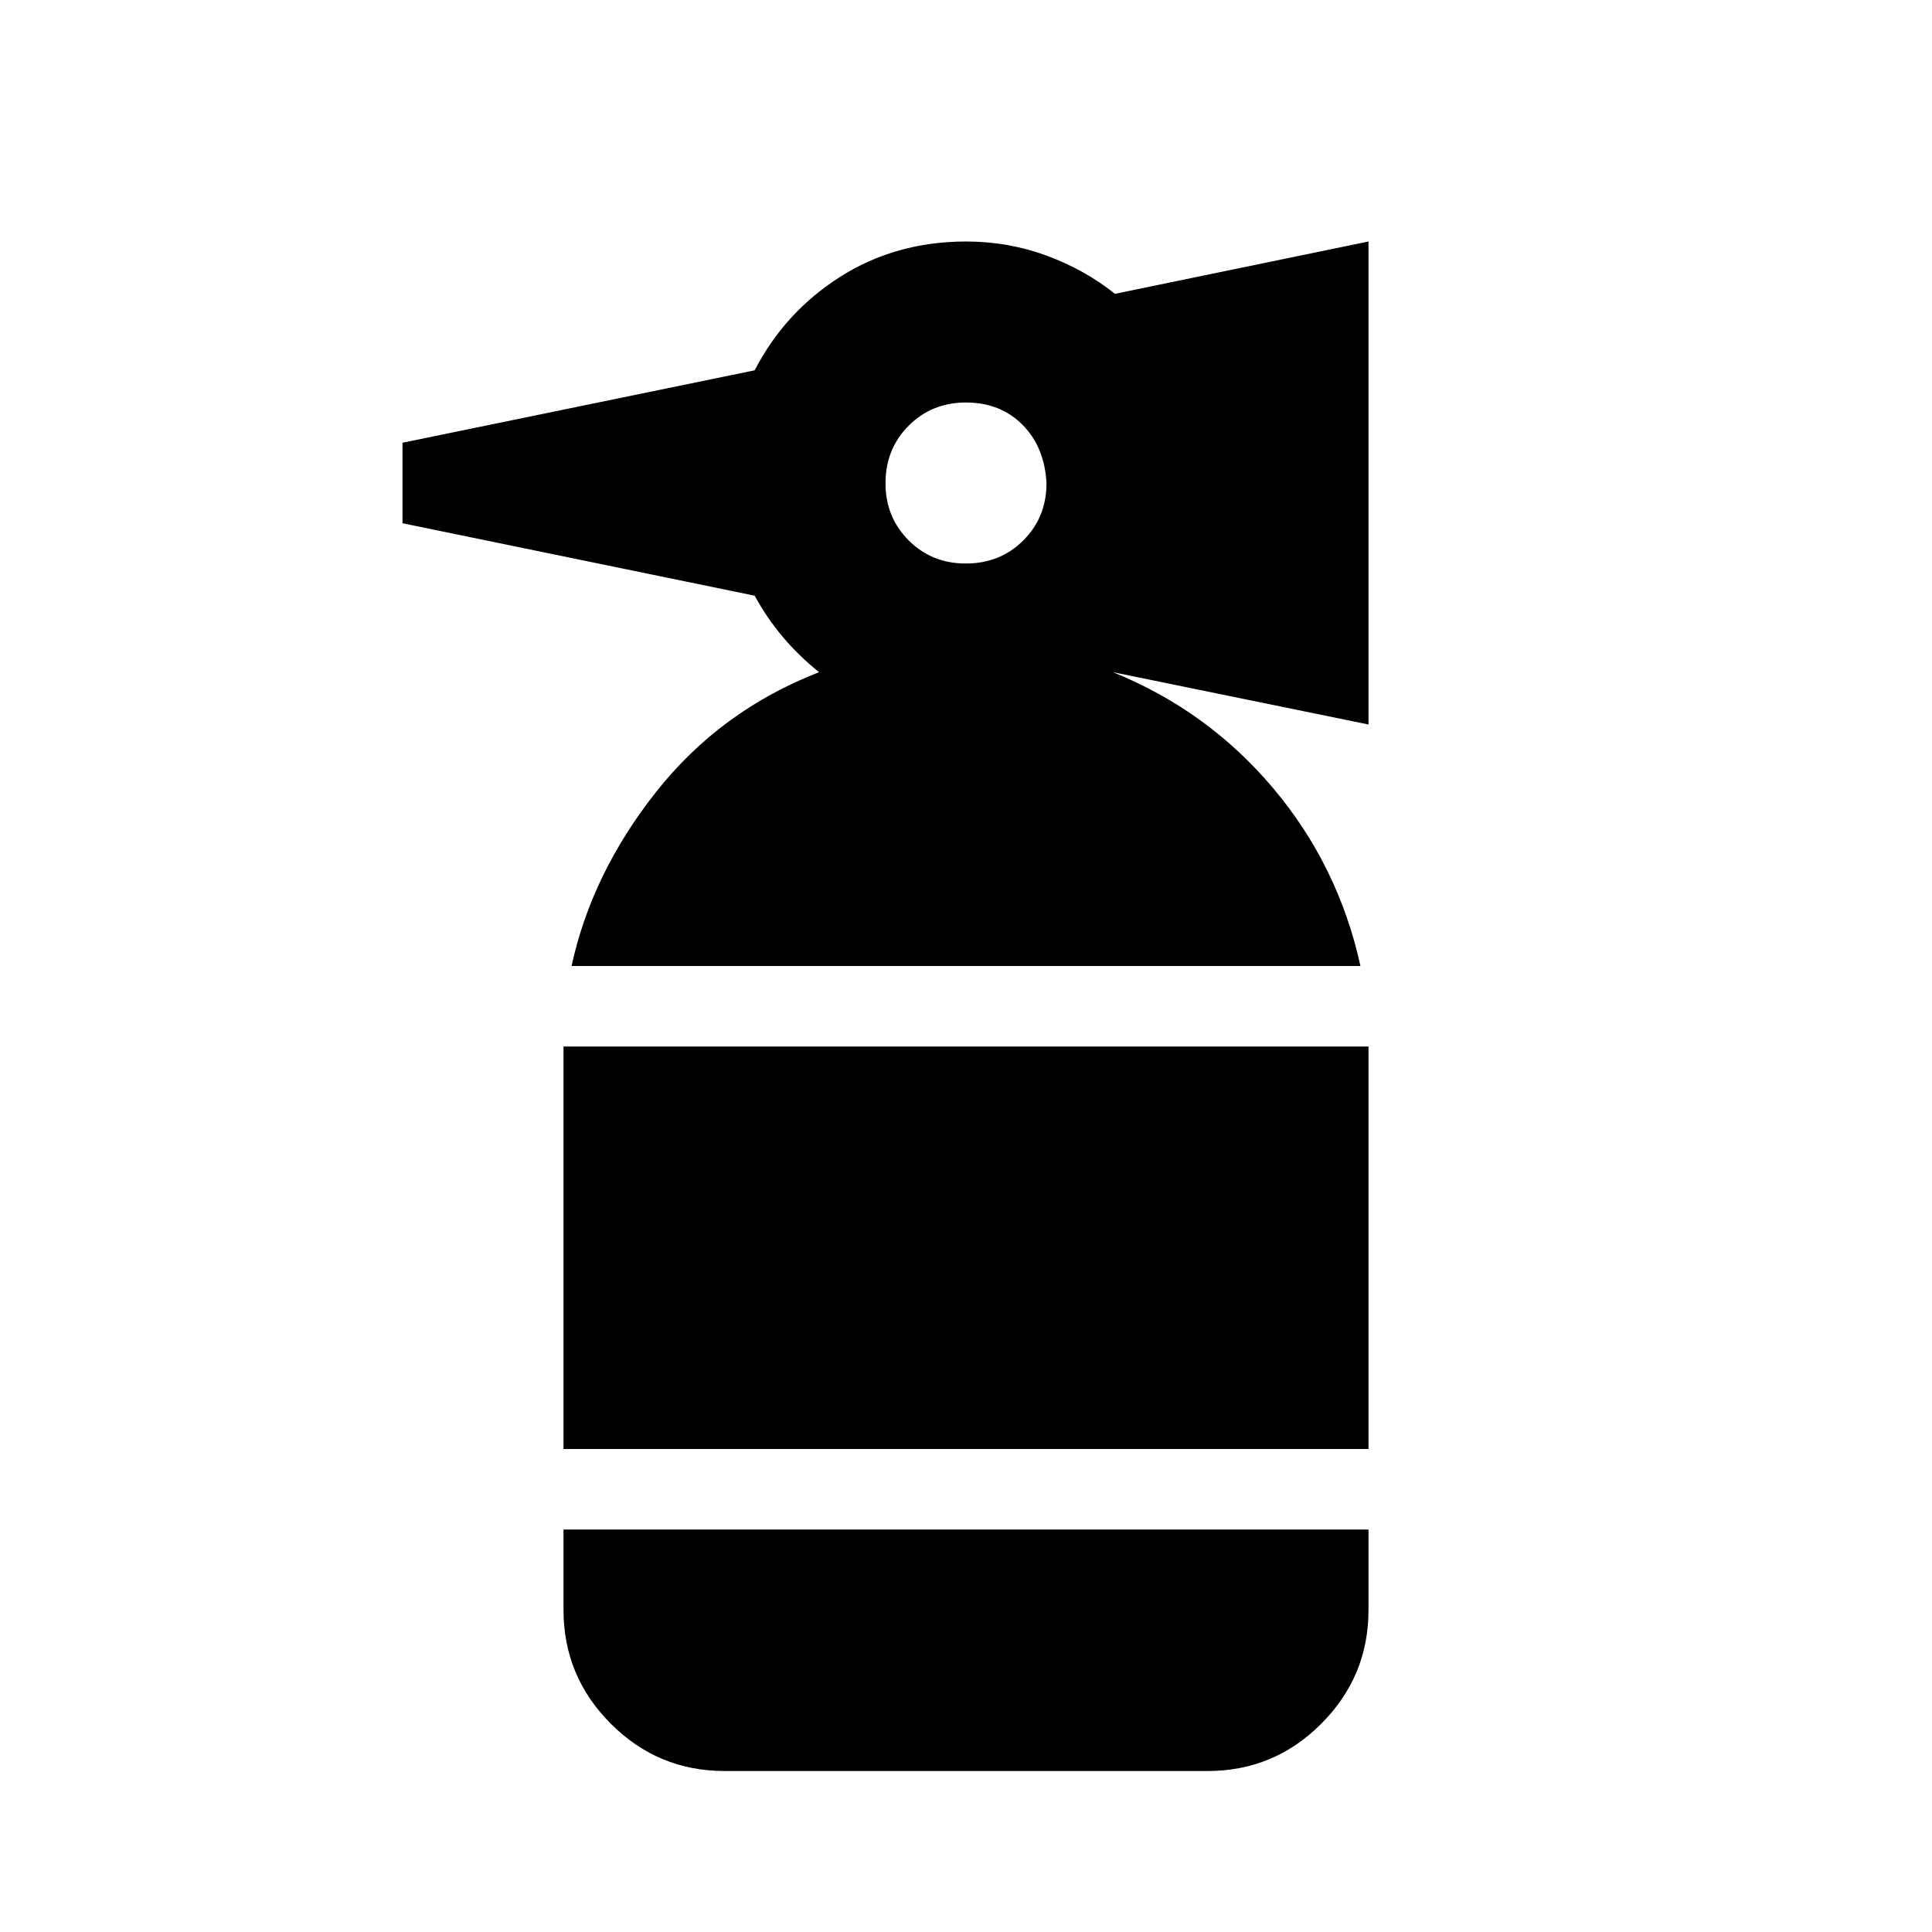
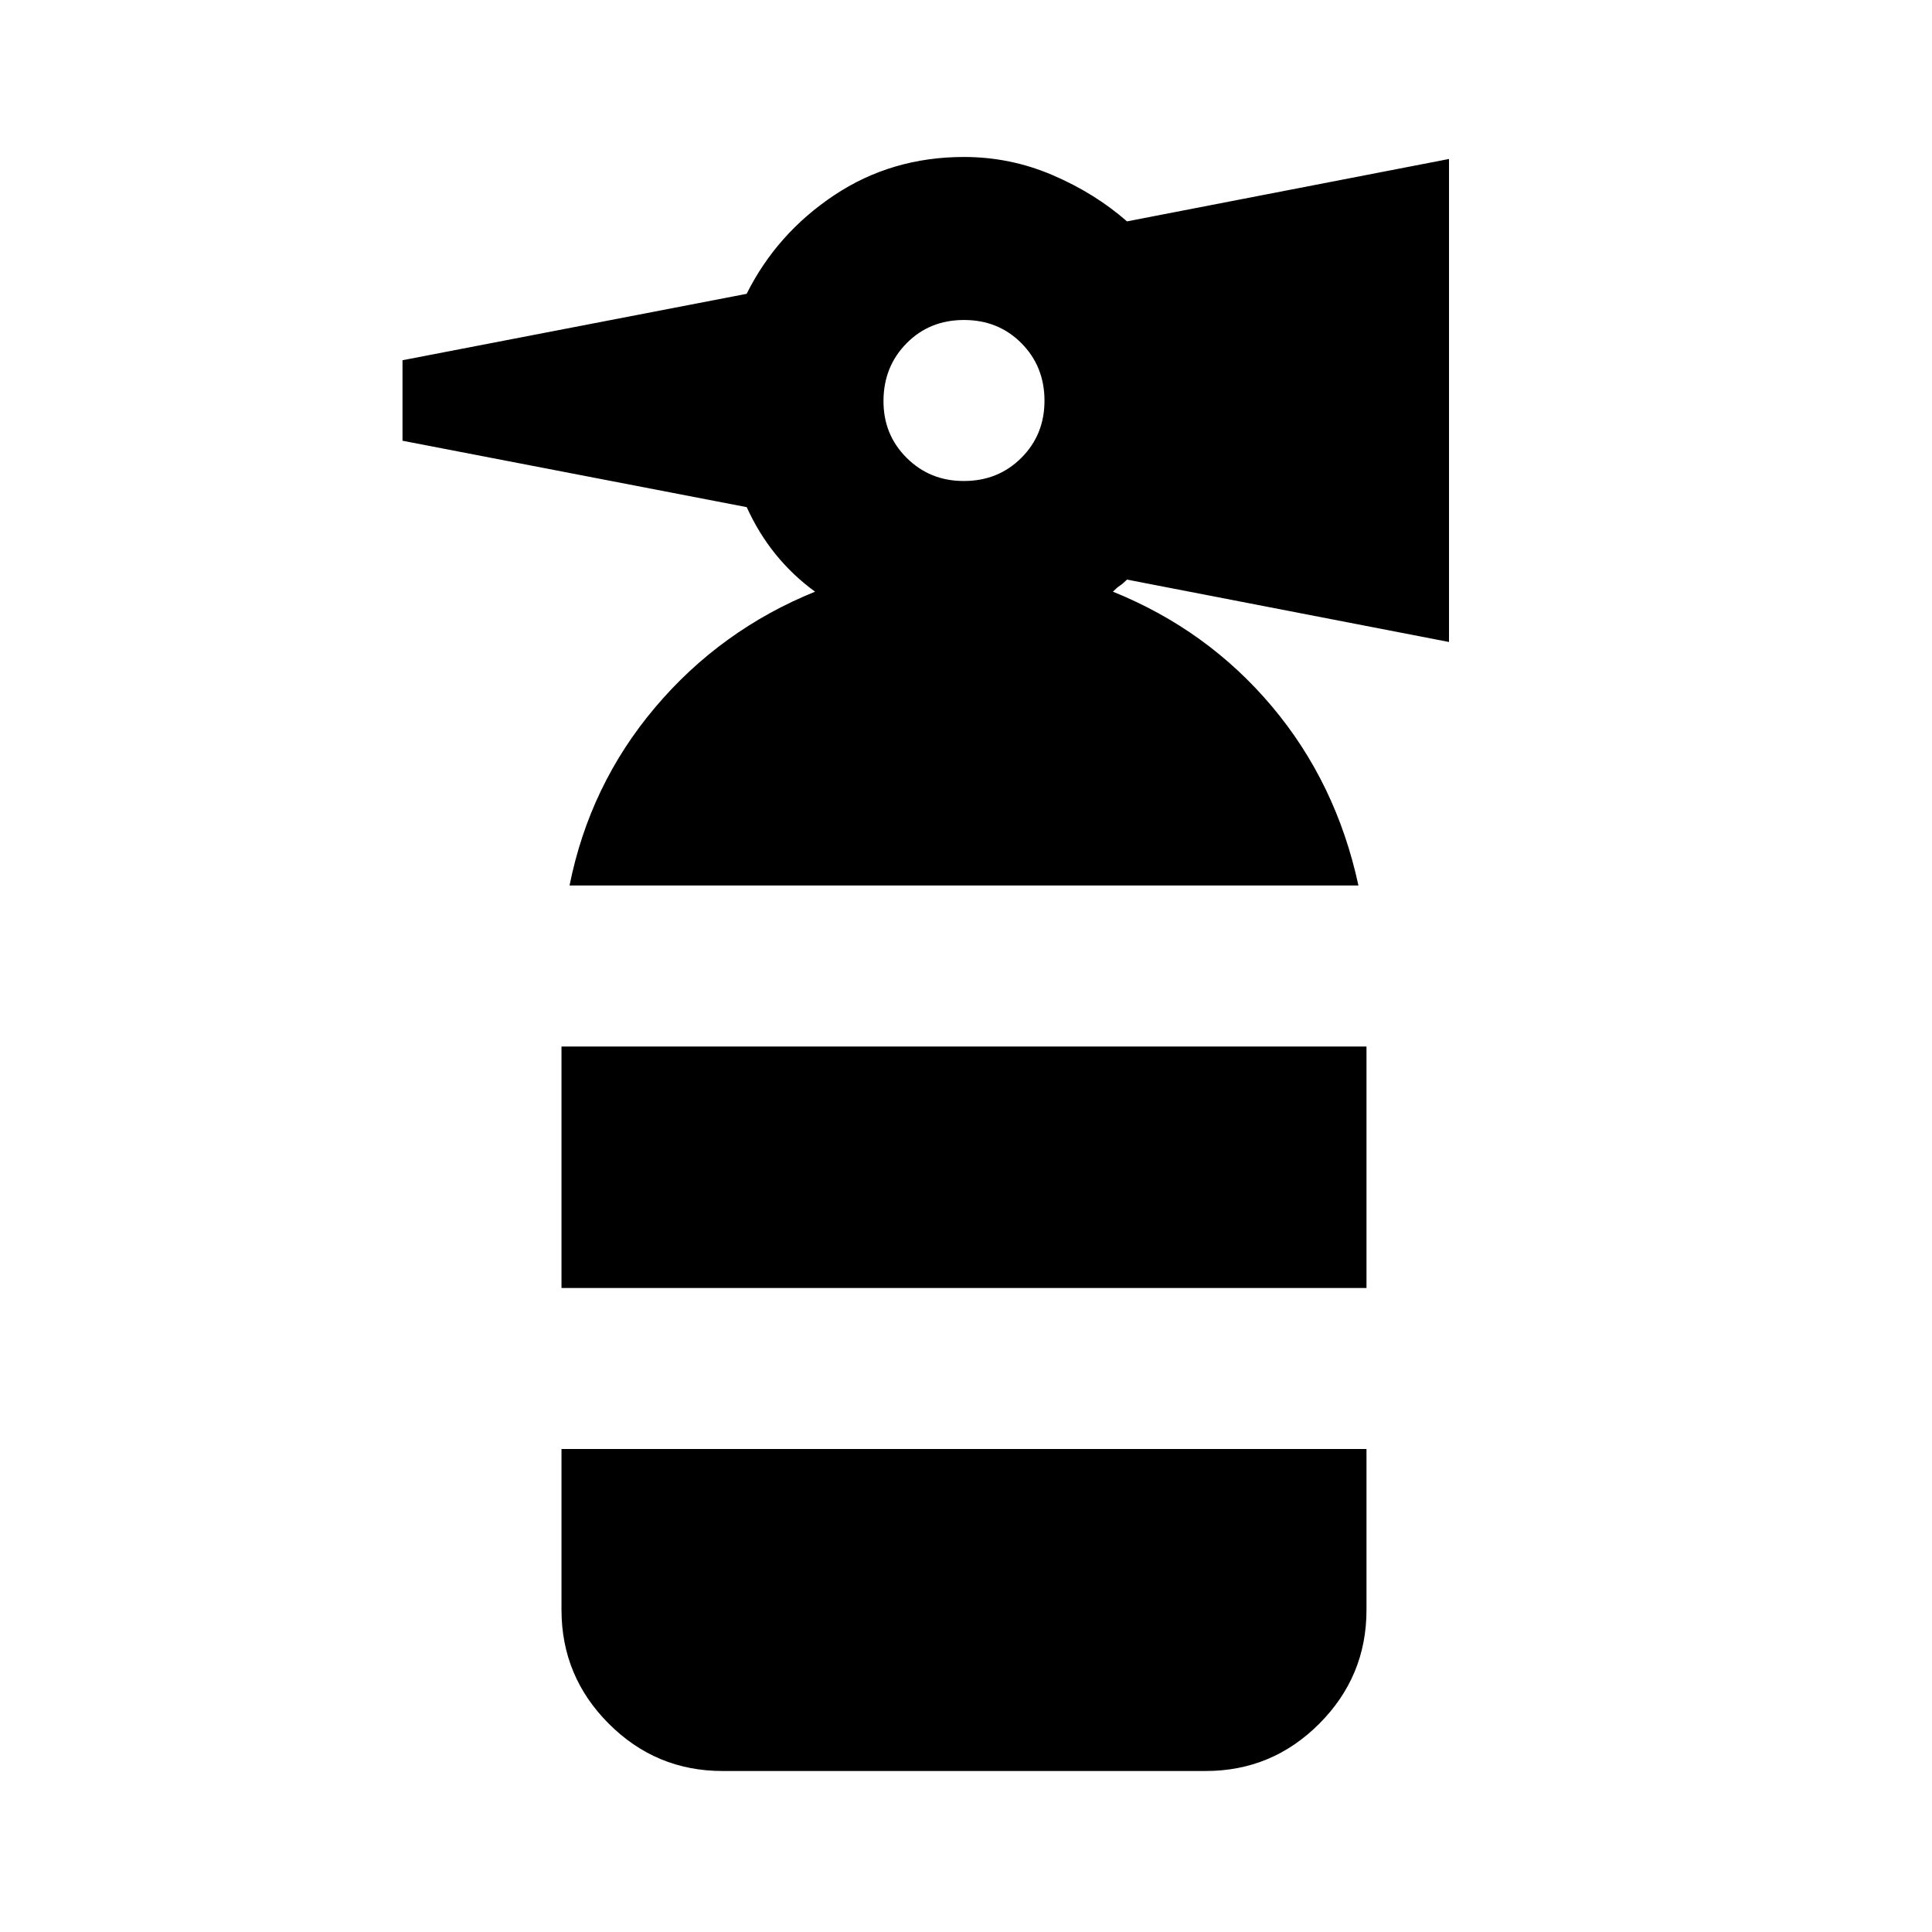
<svg xmlns="http://www.w3.org/2000/svg" viewBox="0 0 24 24" width="24" height="24">
-   <path fill="currentColor" d="M9 22q-.825 0-1.412-.587T7 20v-1h10v1q0 .825-.587 1.413T15 22zm-2-4v-5h10v5zm.1-6q.25-1.15 1.05-2.162t2.025-1.488q-.25-.2-.45-.437t-.35-.513L5 6.5v-1l4.375-.9q.375-.725 1.063-1.162T12 3q.525 0 1 .175t.85.475L17 3v6l-3.175-.65q1.175.475 1.988 1.438T16.9 12zM12 7q.425 0 .713-.288T13 6q-.025-.45-.3-.725T12 5t-.712.288T11 6t.288.713T12 7" />
+   <path fill="currentColor" d="M6.975 16v-3h10v3zm5-10.025q.425 0 .713-.288t.287-.712t-.287-.712t-.713-.288t-.712.288t-.288.712t.288.713t.712.287M7.075 11q.25-1.25 1.063-2.212t1.987-1.438q-.275-.2-.488-.462T9.276 6.3L5 5.475v-1l4.275-.825q.375-.75 1.088-1.225t1.612-.475q.575 0 1.1.225T14 2.75l4-.775v6L14 7.2q-.05.05-.088.075t-.087.075Q15 7.825 15.8 8.775T16.875 11zm1.9 11q-.825 0-1.412-.587T6.975 20v-2h10v2q0 .825-.587 1.413T14.975 22z" />
</svg>
